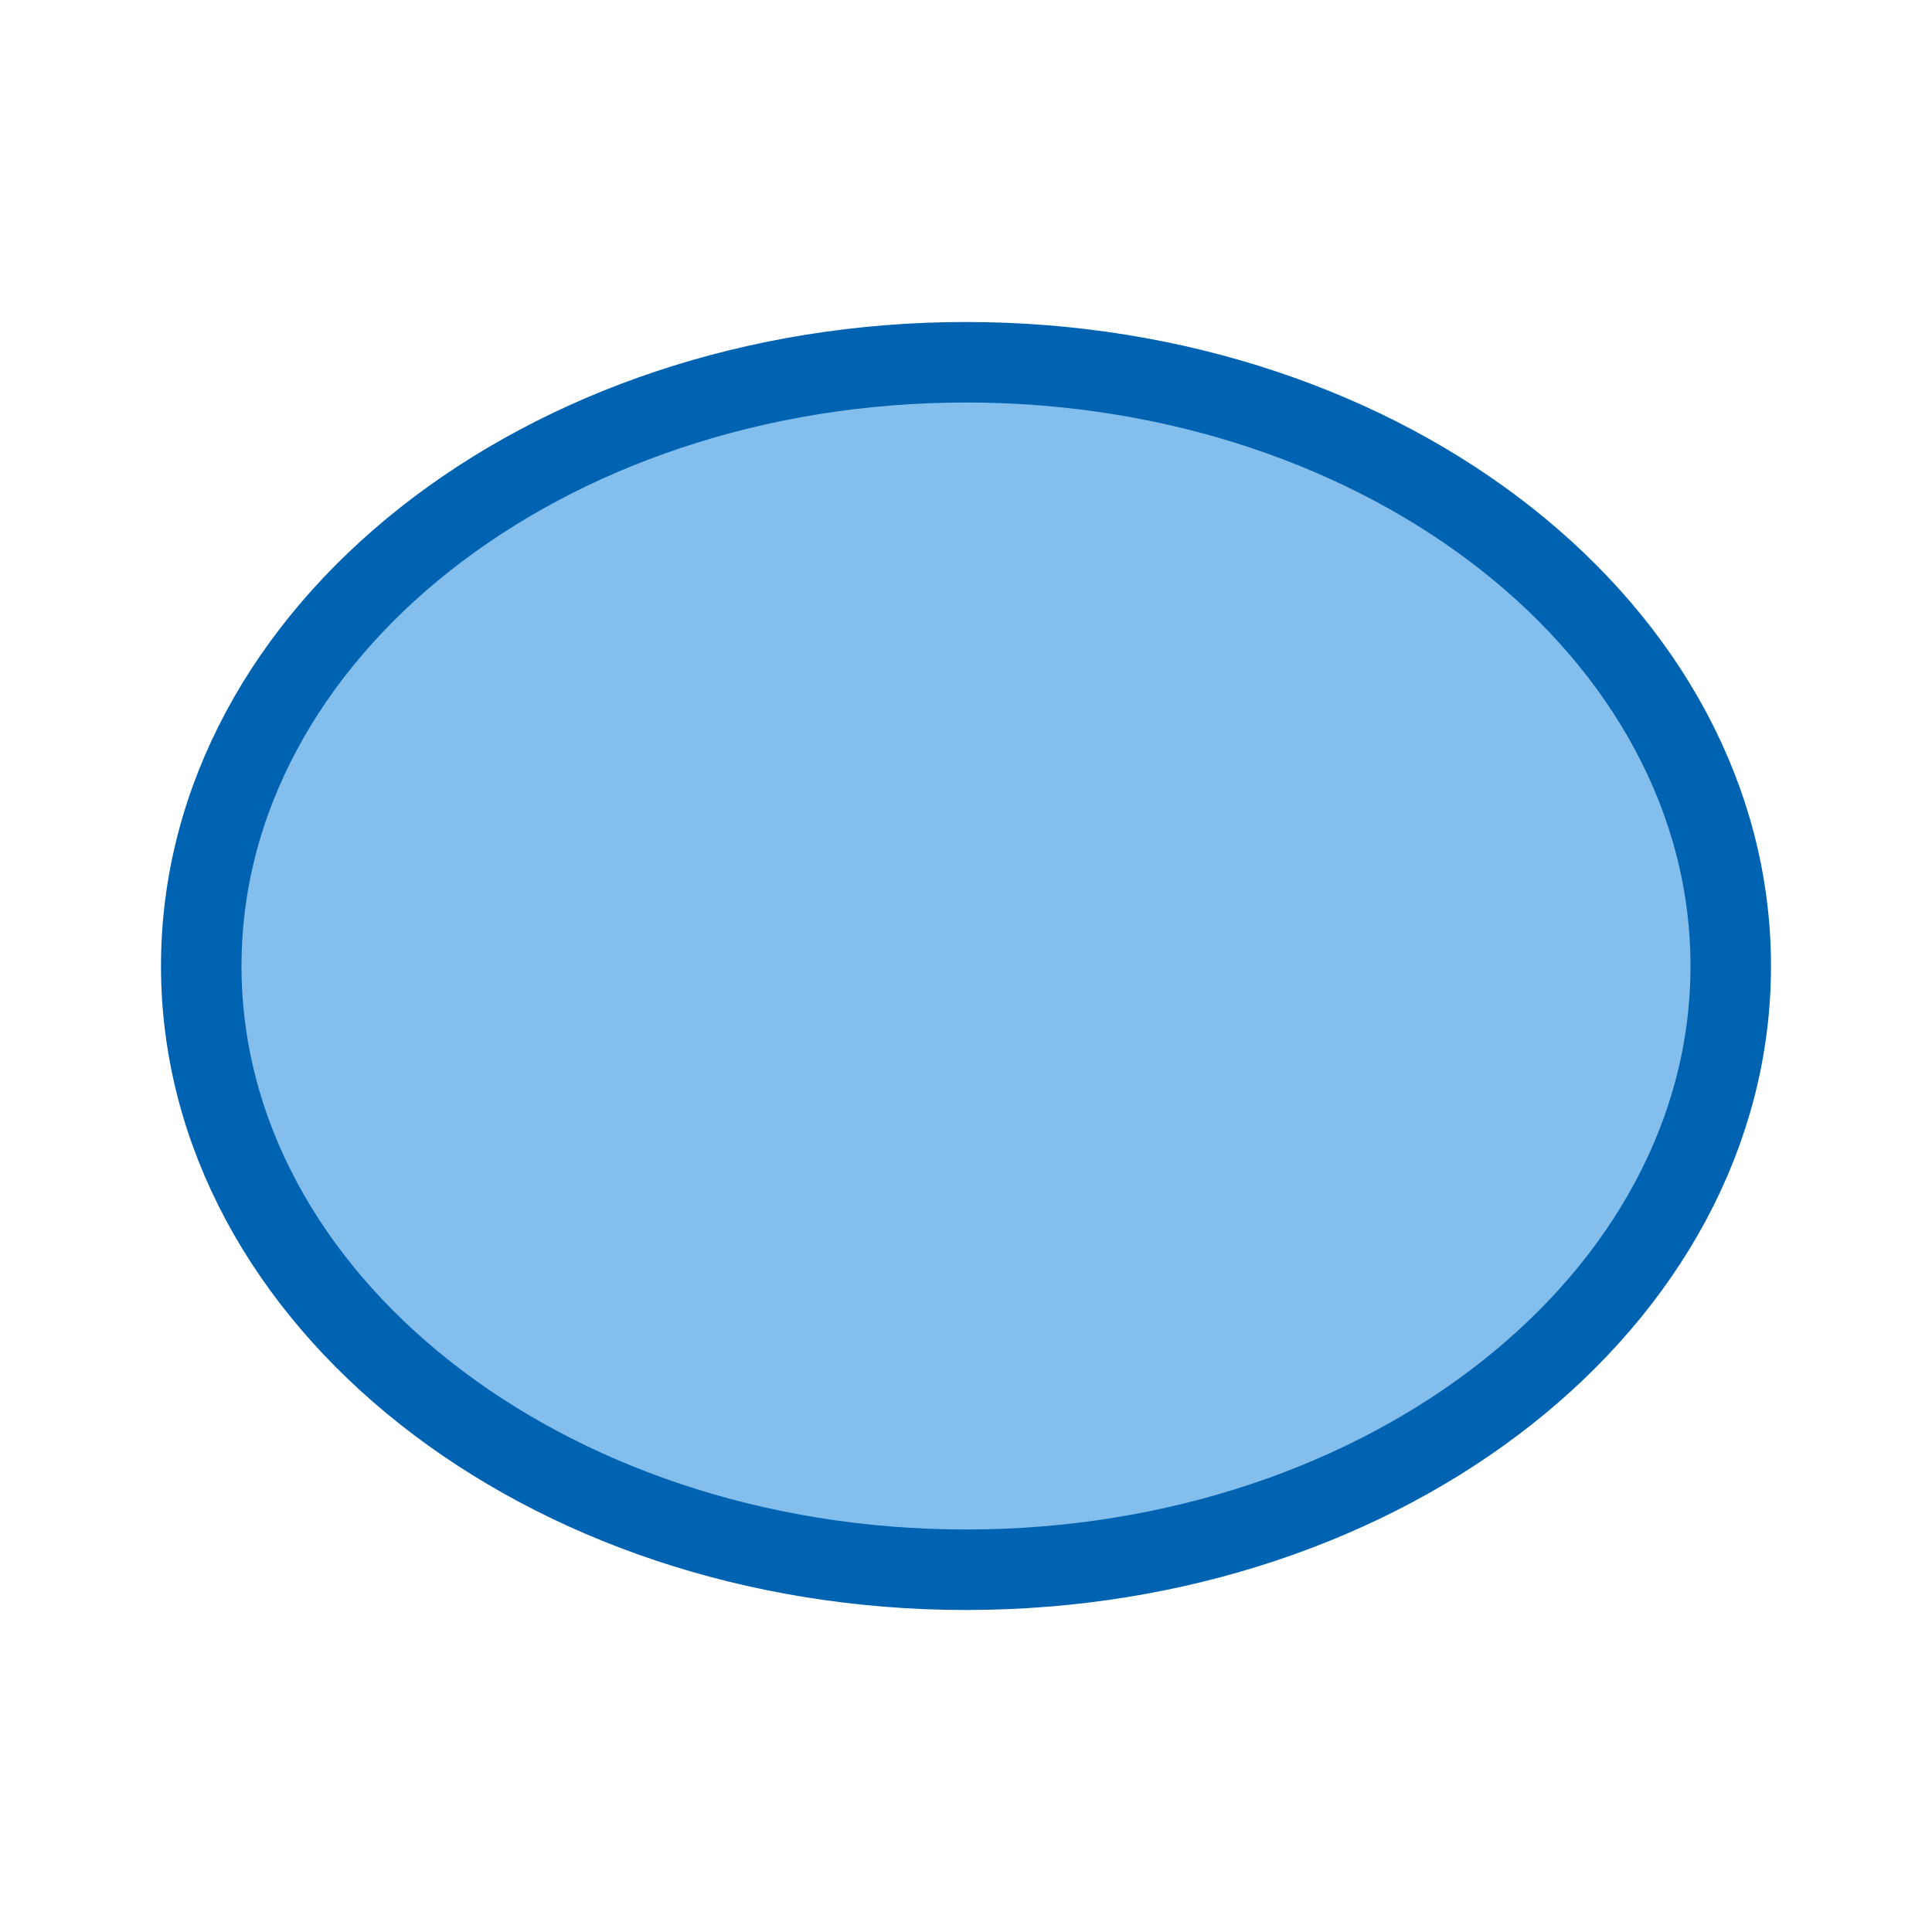
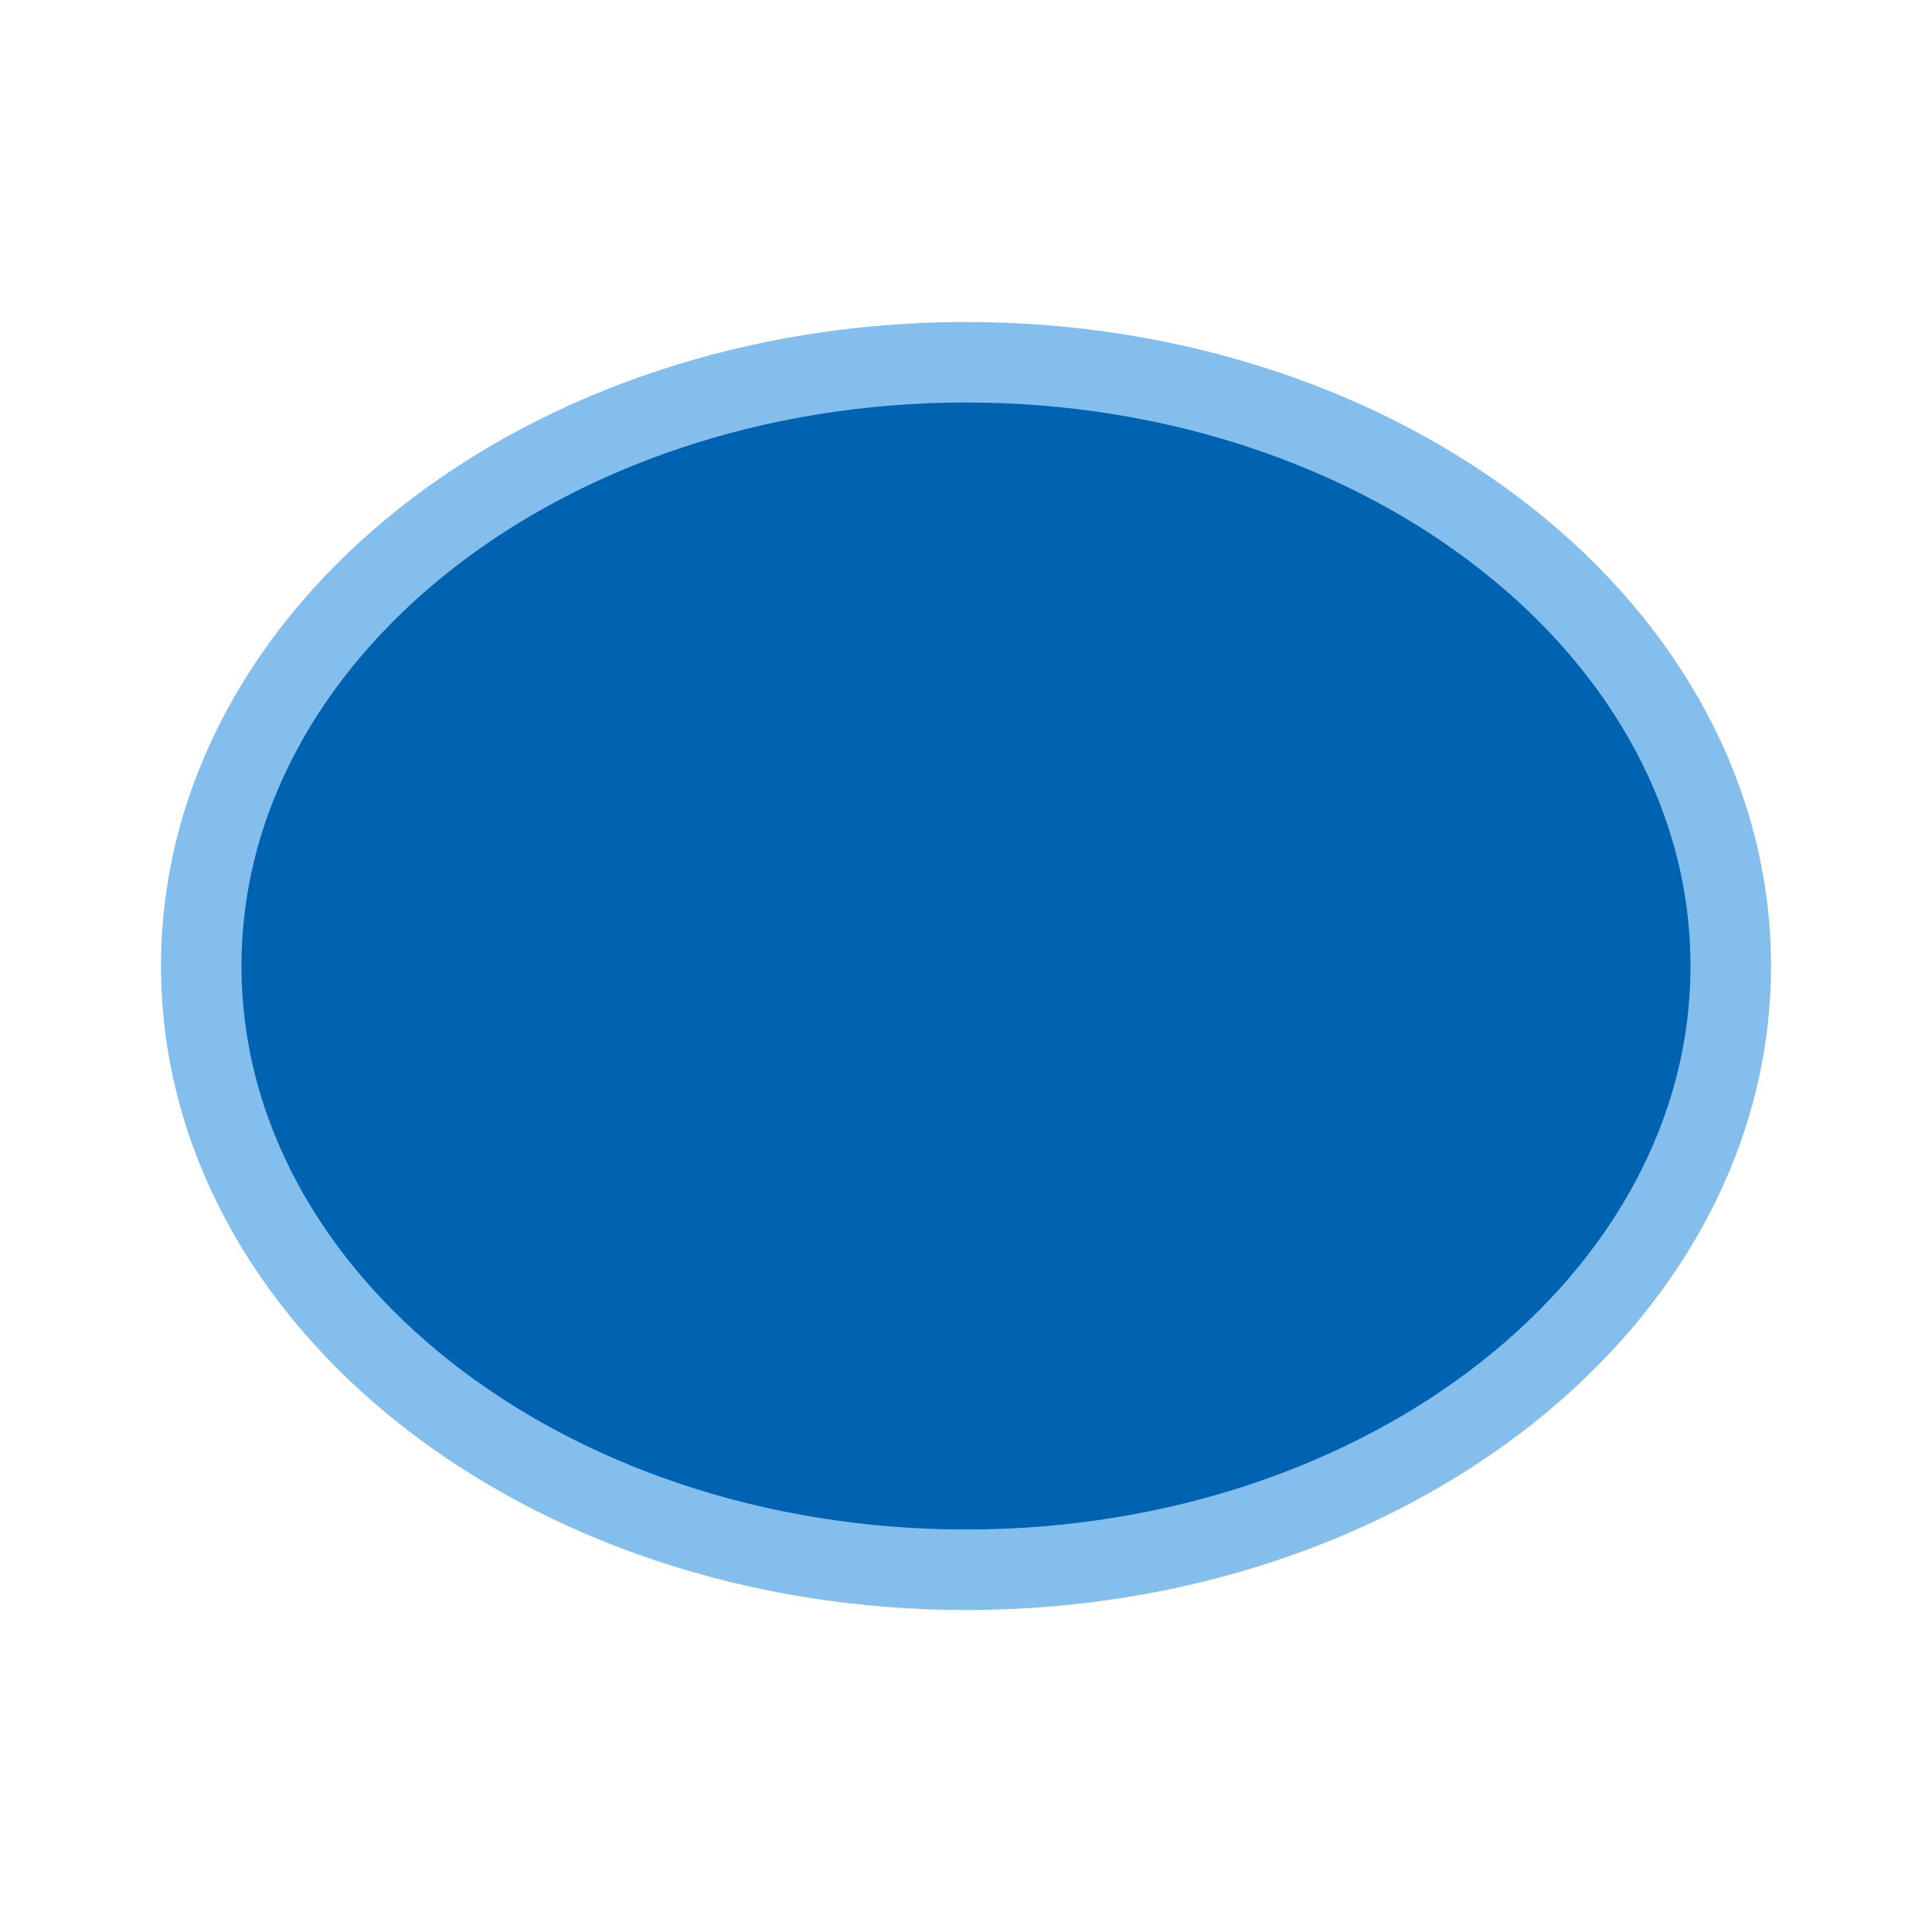
<svg xmlns="http://www.w3.org/2000/svg" viewBox="0 0 24 24">
-   <path d="m12 4.5a9.5 7.5 0 0 0 -9.5 7.5 9.5 7.5 0 0 0 9.5 7.5 9.5 7.5 0 0 0 9.5-7.5 9.5 7.5 0 0 0 -9.5-7.5" fill="#83beec" stroke="#0063b1" stroke-linecap="round" stroke-linejoin="round" />
+   <path d="m12 4.5a9.5 7.5 0 0 0 -9.5 7.5 9.5 7.5 0 0 0 9.5 7.5 9.5 7.5 0 0 0 9.5-7.5 9.5 7.5 0 0 0 -9.5-7.5" fill="#0063b1" stroke="#83beec" stroke-linecap="round" stroke-linejoin="round" />
</svg>
